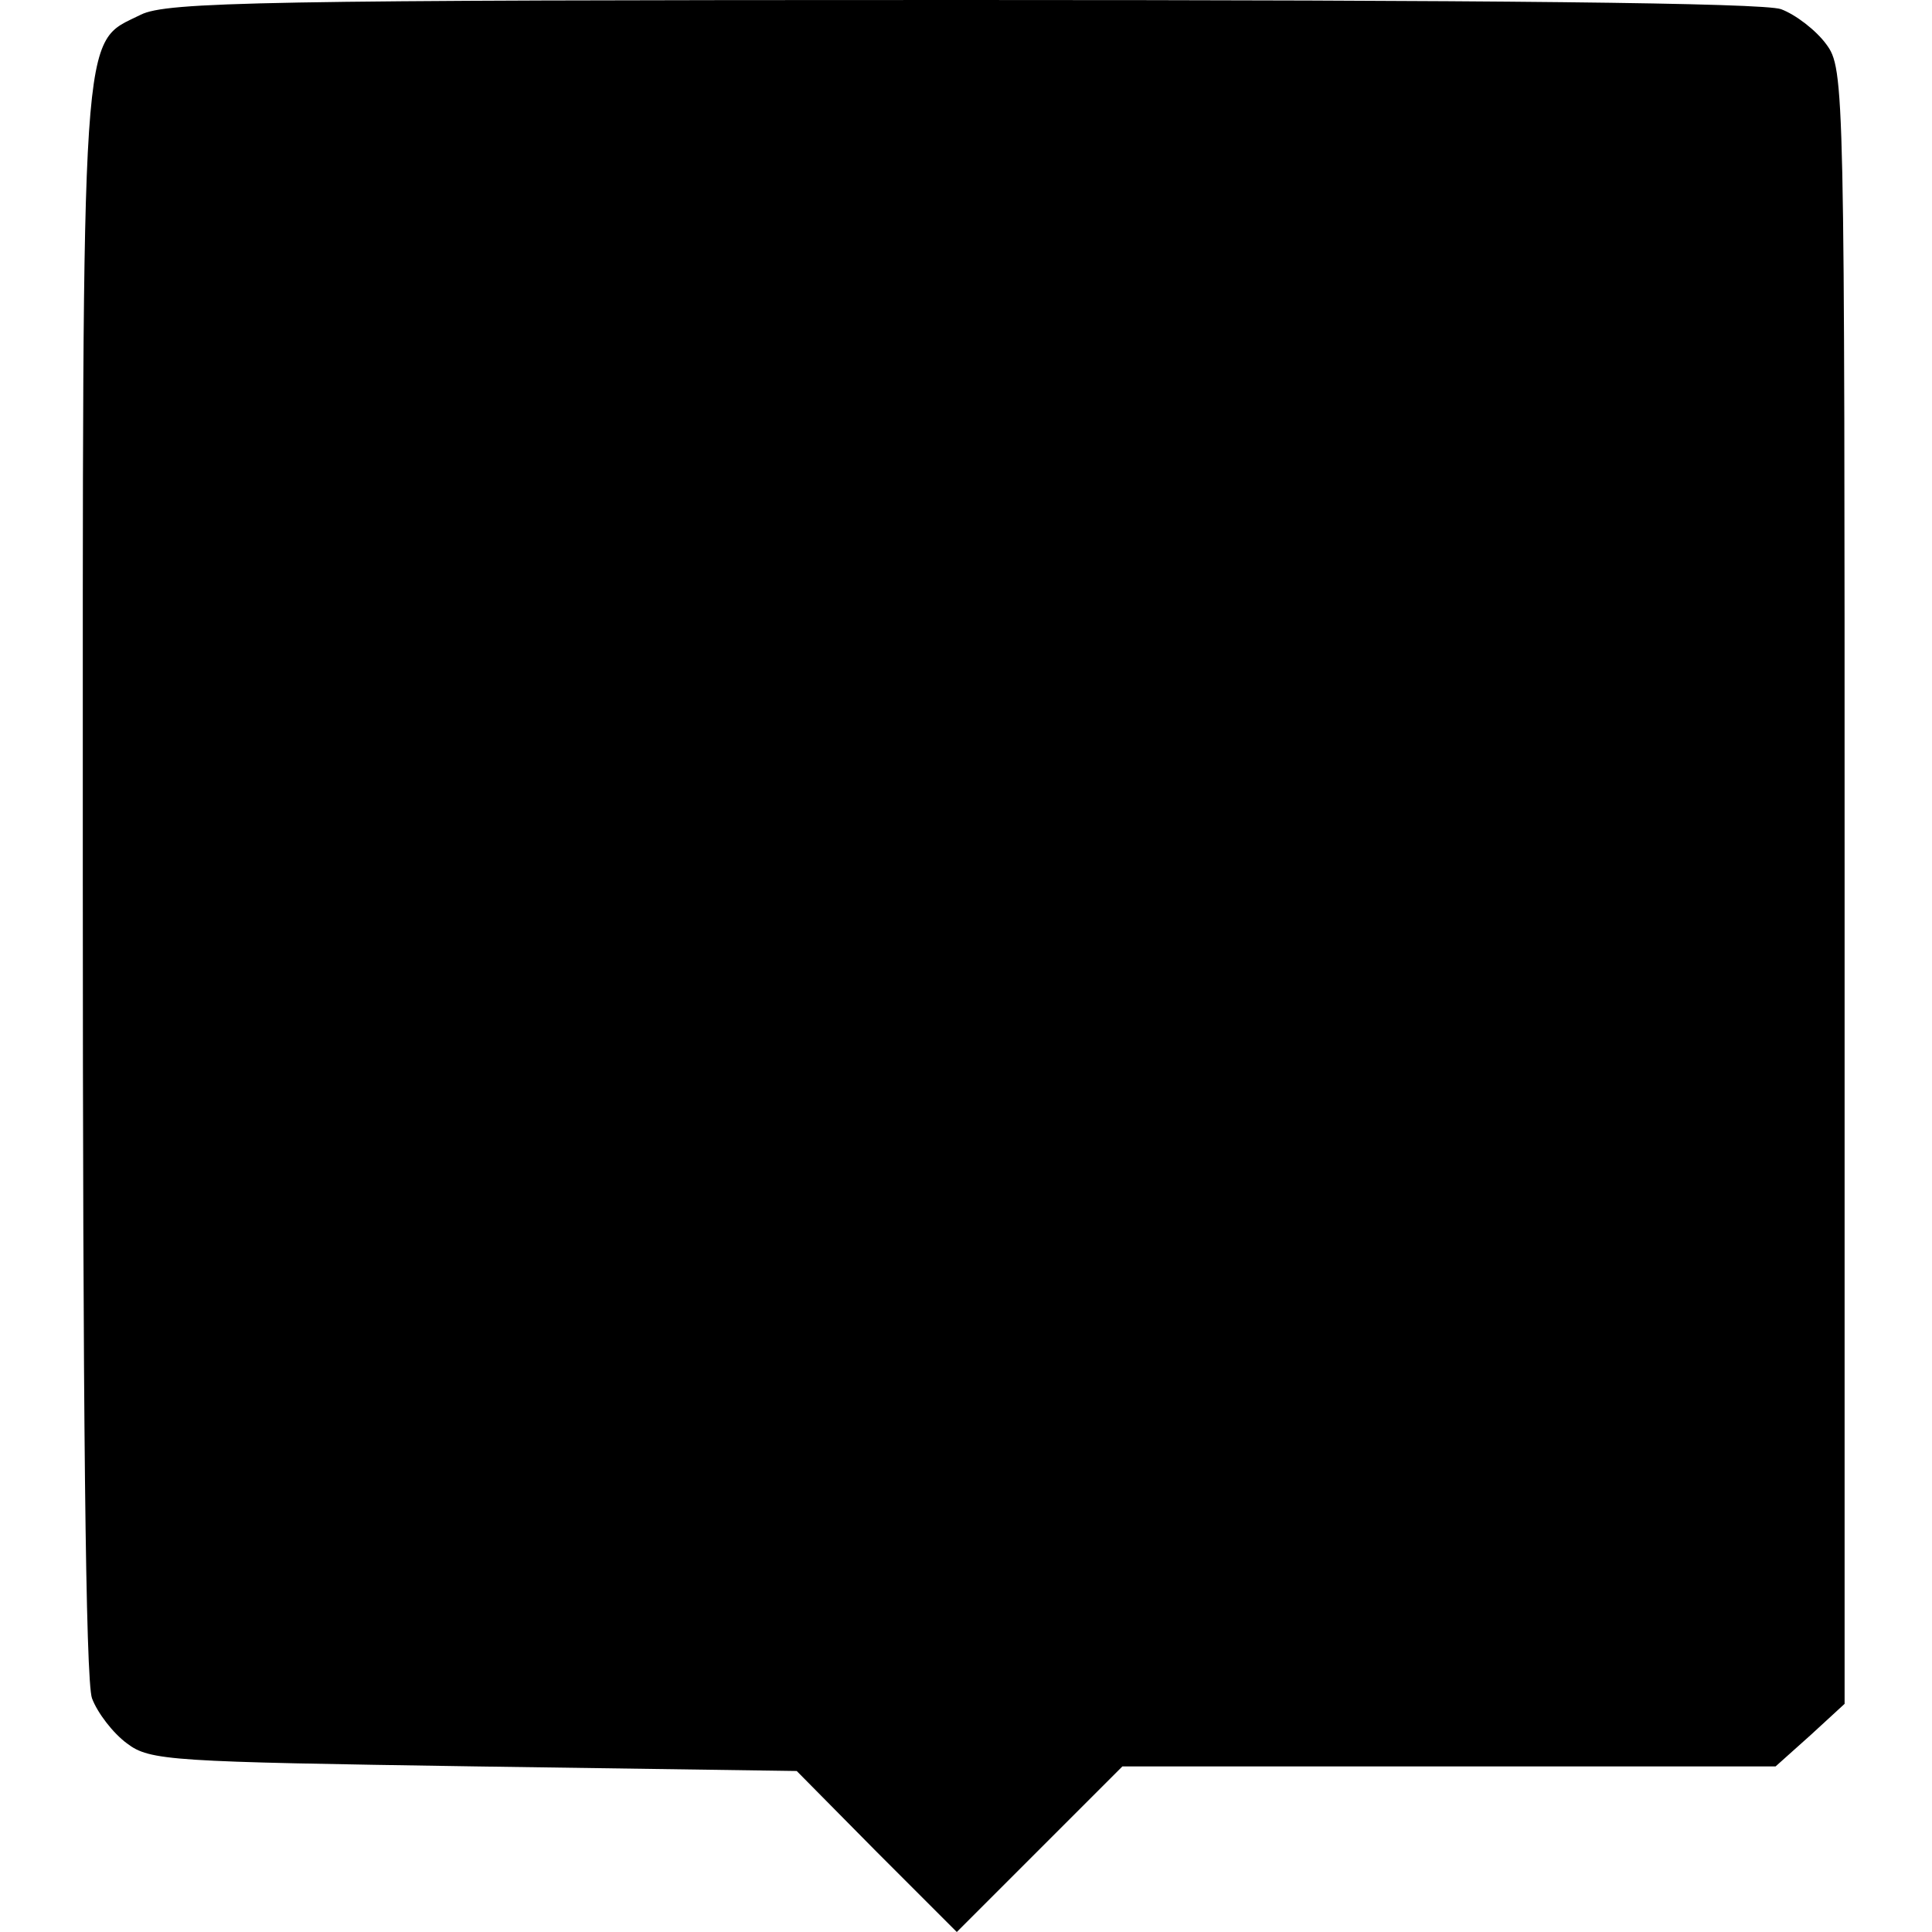
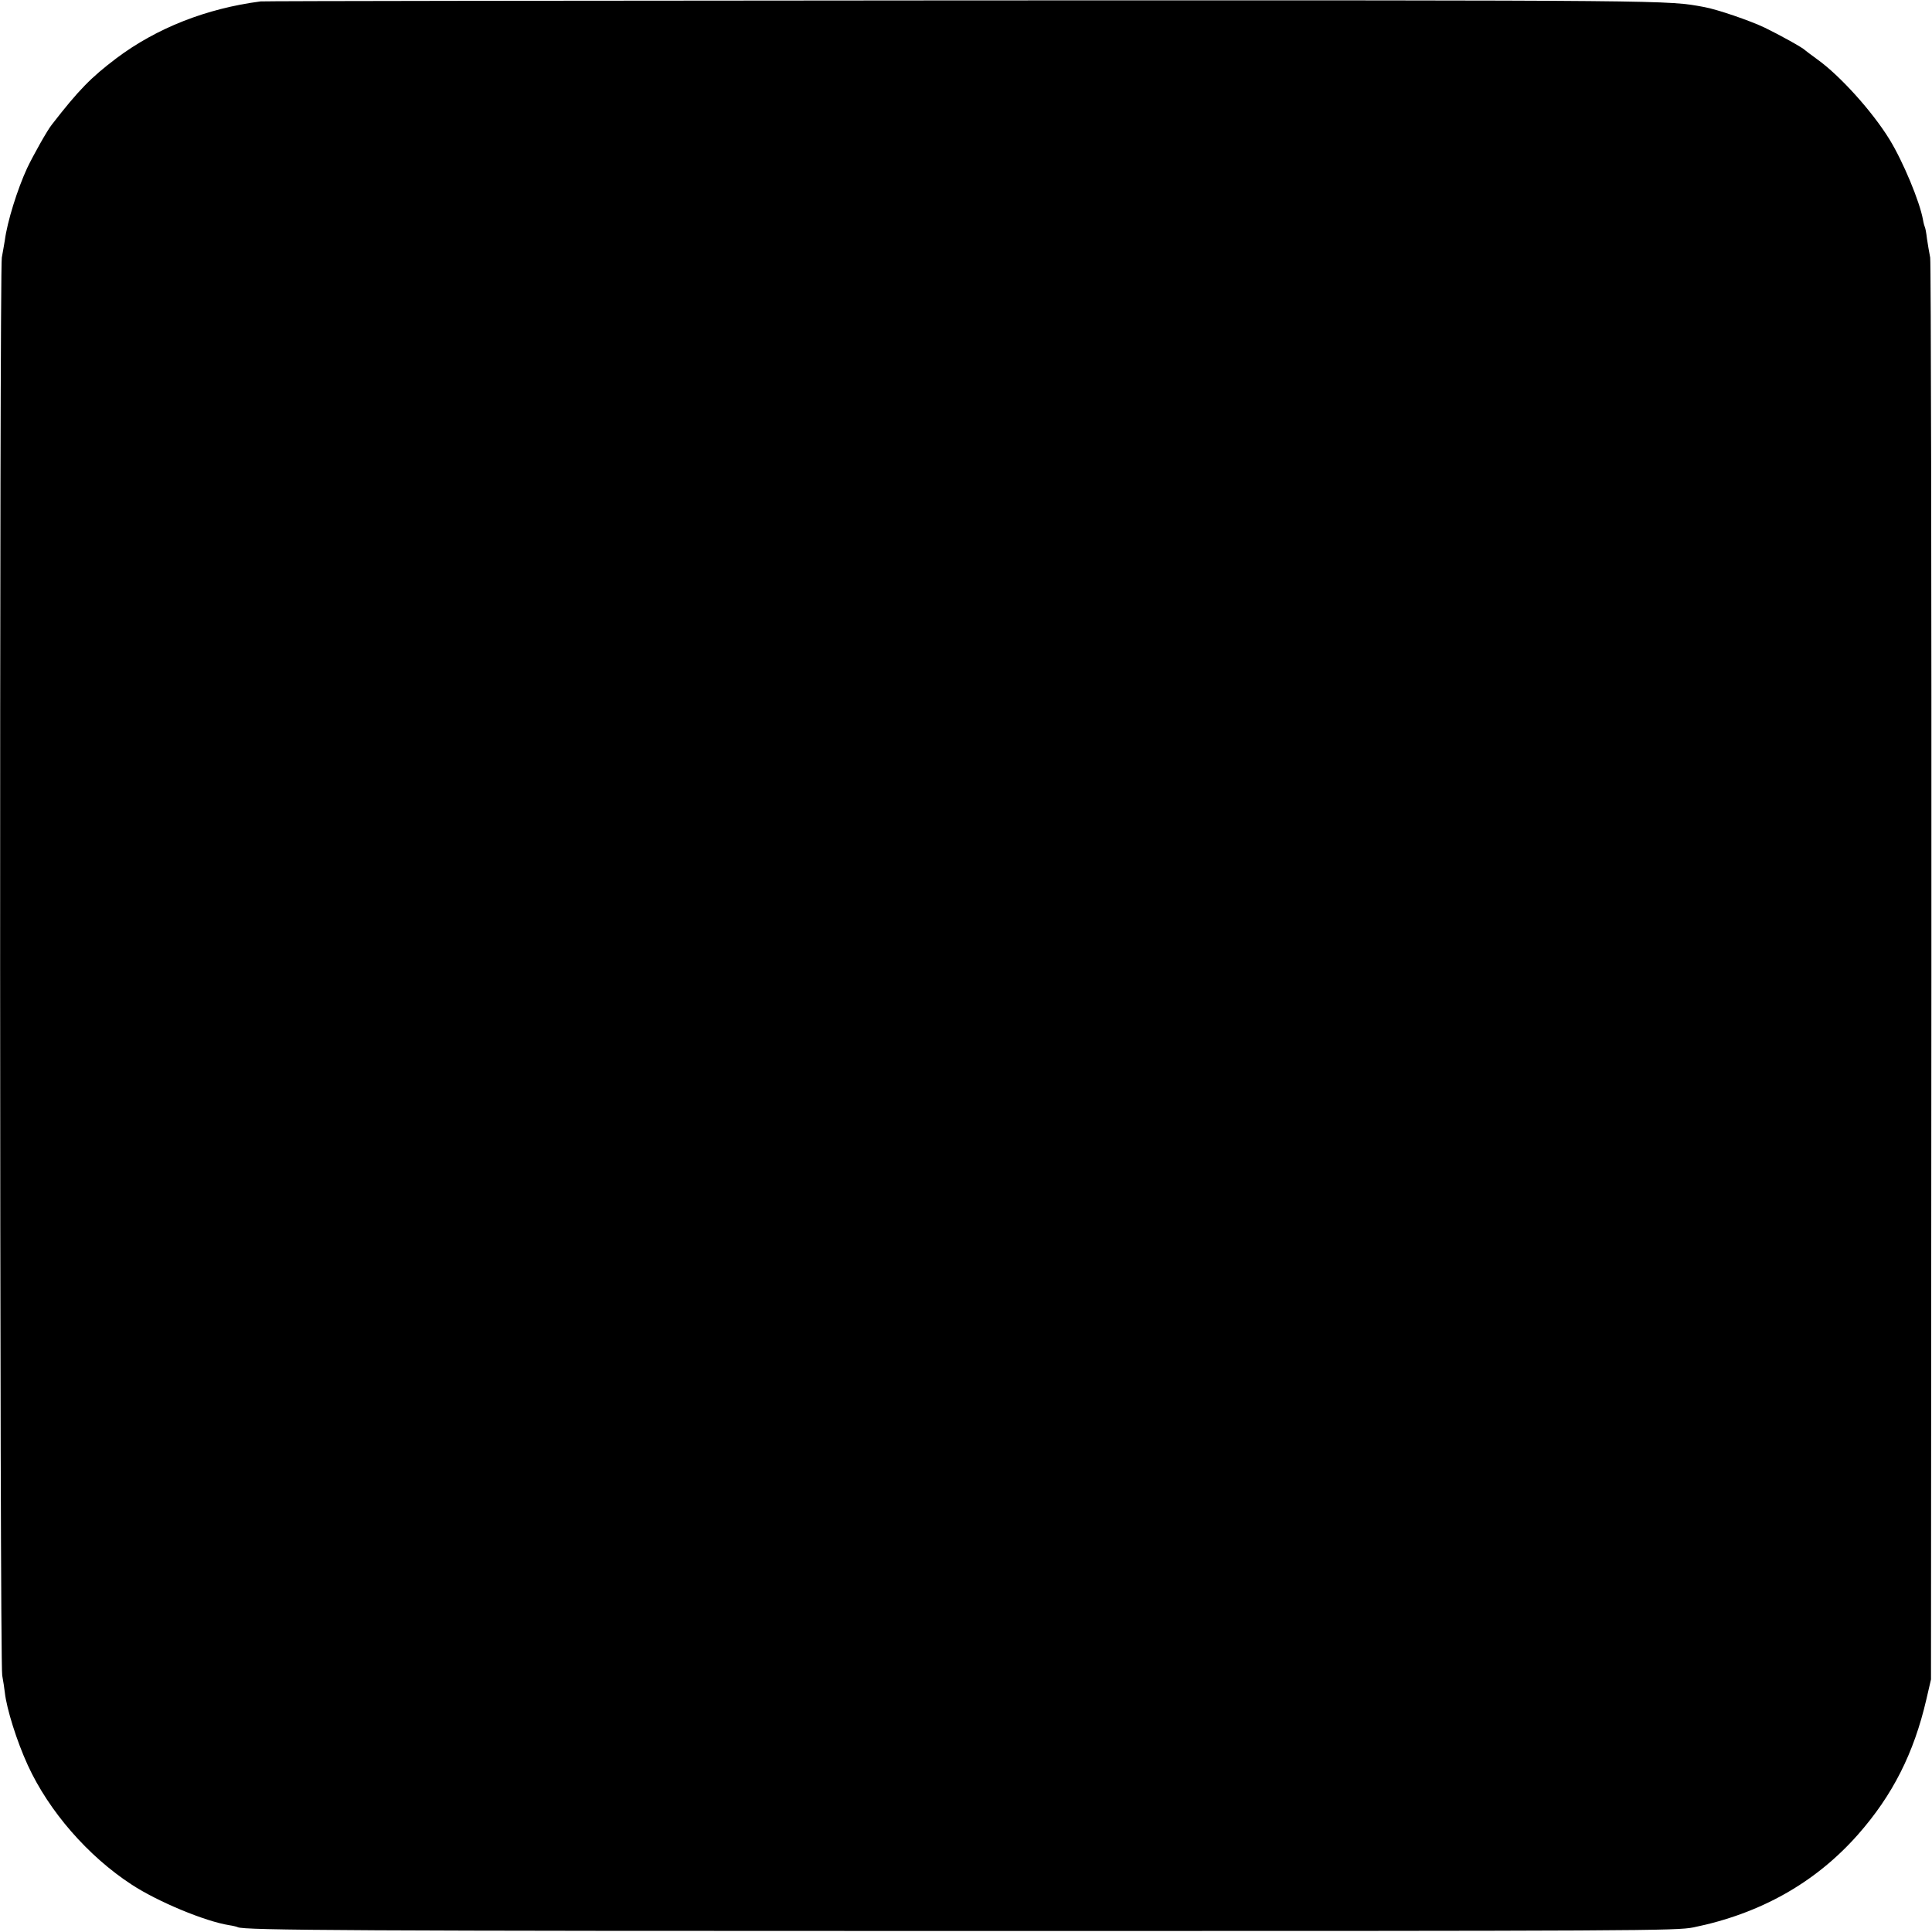
- <svg xmlns="http://www.w3.org/2000/svg" version="1" width="280" height="280" viewBox="0 0 210 210">
-   <path d="M15.3 1.6C8.7 4.9 9 .8 9 95.8c0 57 .3 86.9 1 88.8.6 1.6 2.3 3.8 3.8 4.9 2.5 1.9 4.7 2 37.8 2.5l35 .5 8.7 8.8 8.7 8.7 9-9 9-9h71l3.8-3.4 3.7-3.4V96.3c0-87.2 0-88.8-2-91.5-1.1-1.5-3.3-3.2-4.9-3.8-1.9-.7-31.8-1-89-1-76.1 0-86.5.2-89.3 1.6z" />
+ <svg xmlns="http://www.w3.org/2000/svg" version="1" width="1280" height="1280" viewBox="0 0 960 960">
+   <path d="M129.5.7c-26.9 3.5-51.6 13.2-71.6 28.2C45.2 38.5 39.1 44.7 25.7 62c-2.2 2.7-9.3 15.4-12.2 21.5-4.9 10.6-9.9 26.7-11.1 35.9-.4 2.2-1 6.1-1.5 8.6-1.2 6.4-1.1 698.2.2 704.5.5 2.7 1.1 6.6 1.3 8.5.9 8.1 5.9 24.1 11.4 36.1 10.5 22.9 29.9 45.2 51.7 59.4 13 8.5 36.4 18.2 48.3 20.1 2 .3 4 .8 4.3 1 2.7 1.6 59.3 1.9 365.4 1.9 334 0 349.4-.1 358-1.8 33.2-6.8 60.6-22.2 81.7-46.1 17.2-19.5 27.8-40.4 34-67.2l2.3-9.9.2-351c.1-194.1-.2-353-.6-355.5-.5-2.5-1.2-6.7-1.6-9.4-.3-2.7-.8-5.3-1-5.6-.2-.4-.7-2.1-1-3.9-1.6-8.9-9.8-28.7-16.6-39.8-8.6-14-24.7-31.8-35.9-39.8-3-2.2-5.7-4.2-6-4.5-1-1.2-12.8-7.7-20-11.2-7.5-3.6-24-9.2-30.2-10.3C828.3.1 834.8.1 480 .2 288.9.3 131.2.5 129.5.7z" />
</svg>
